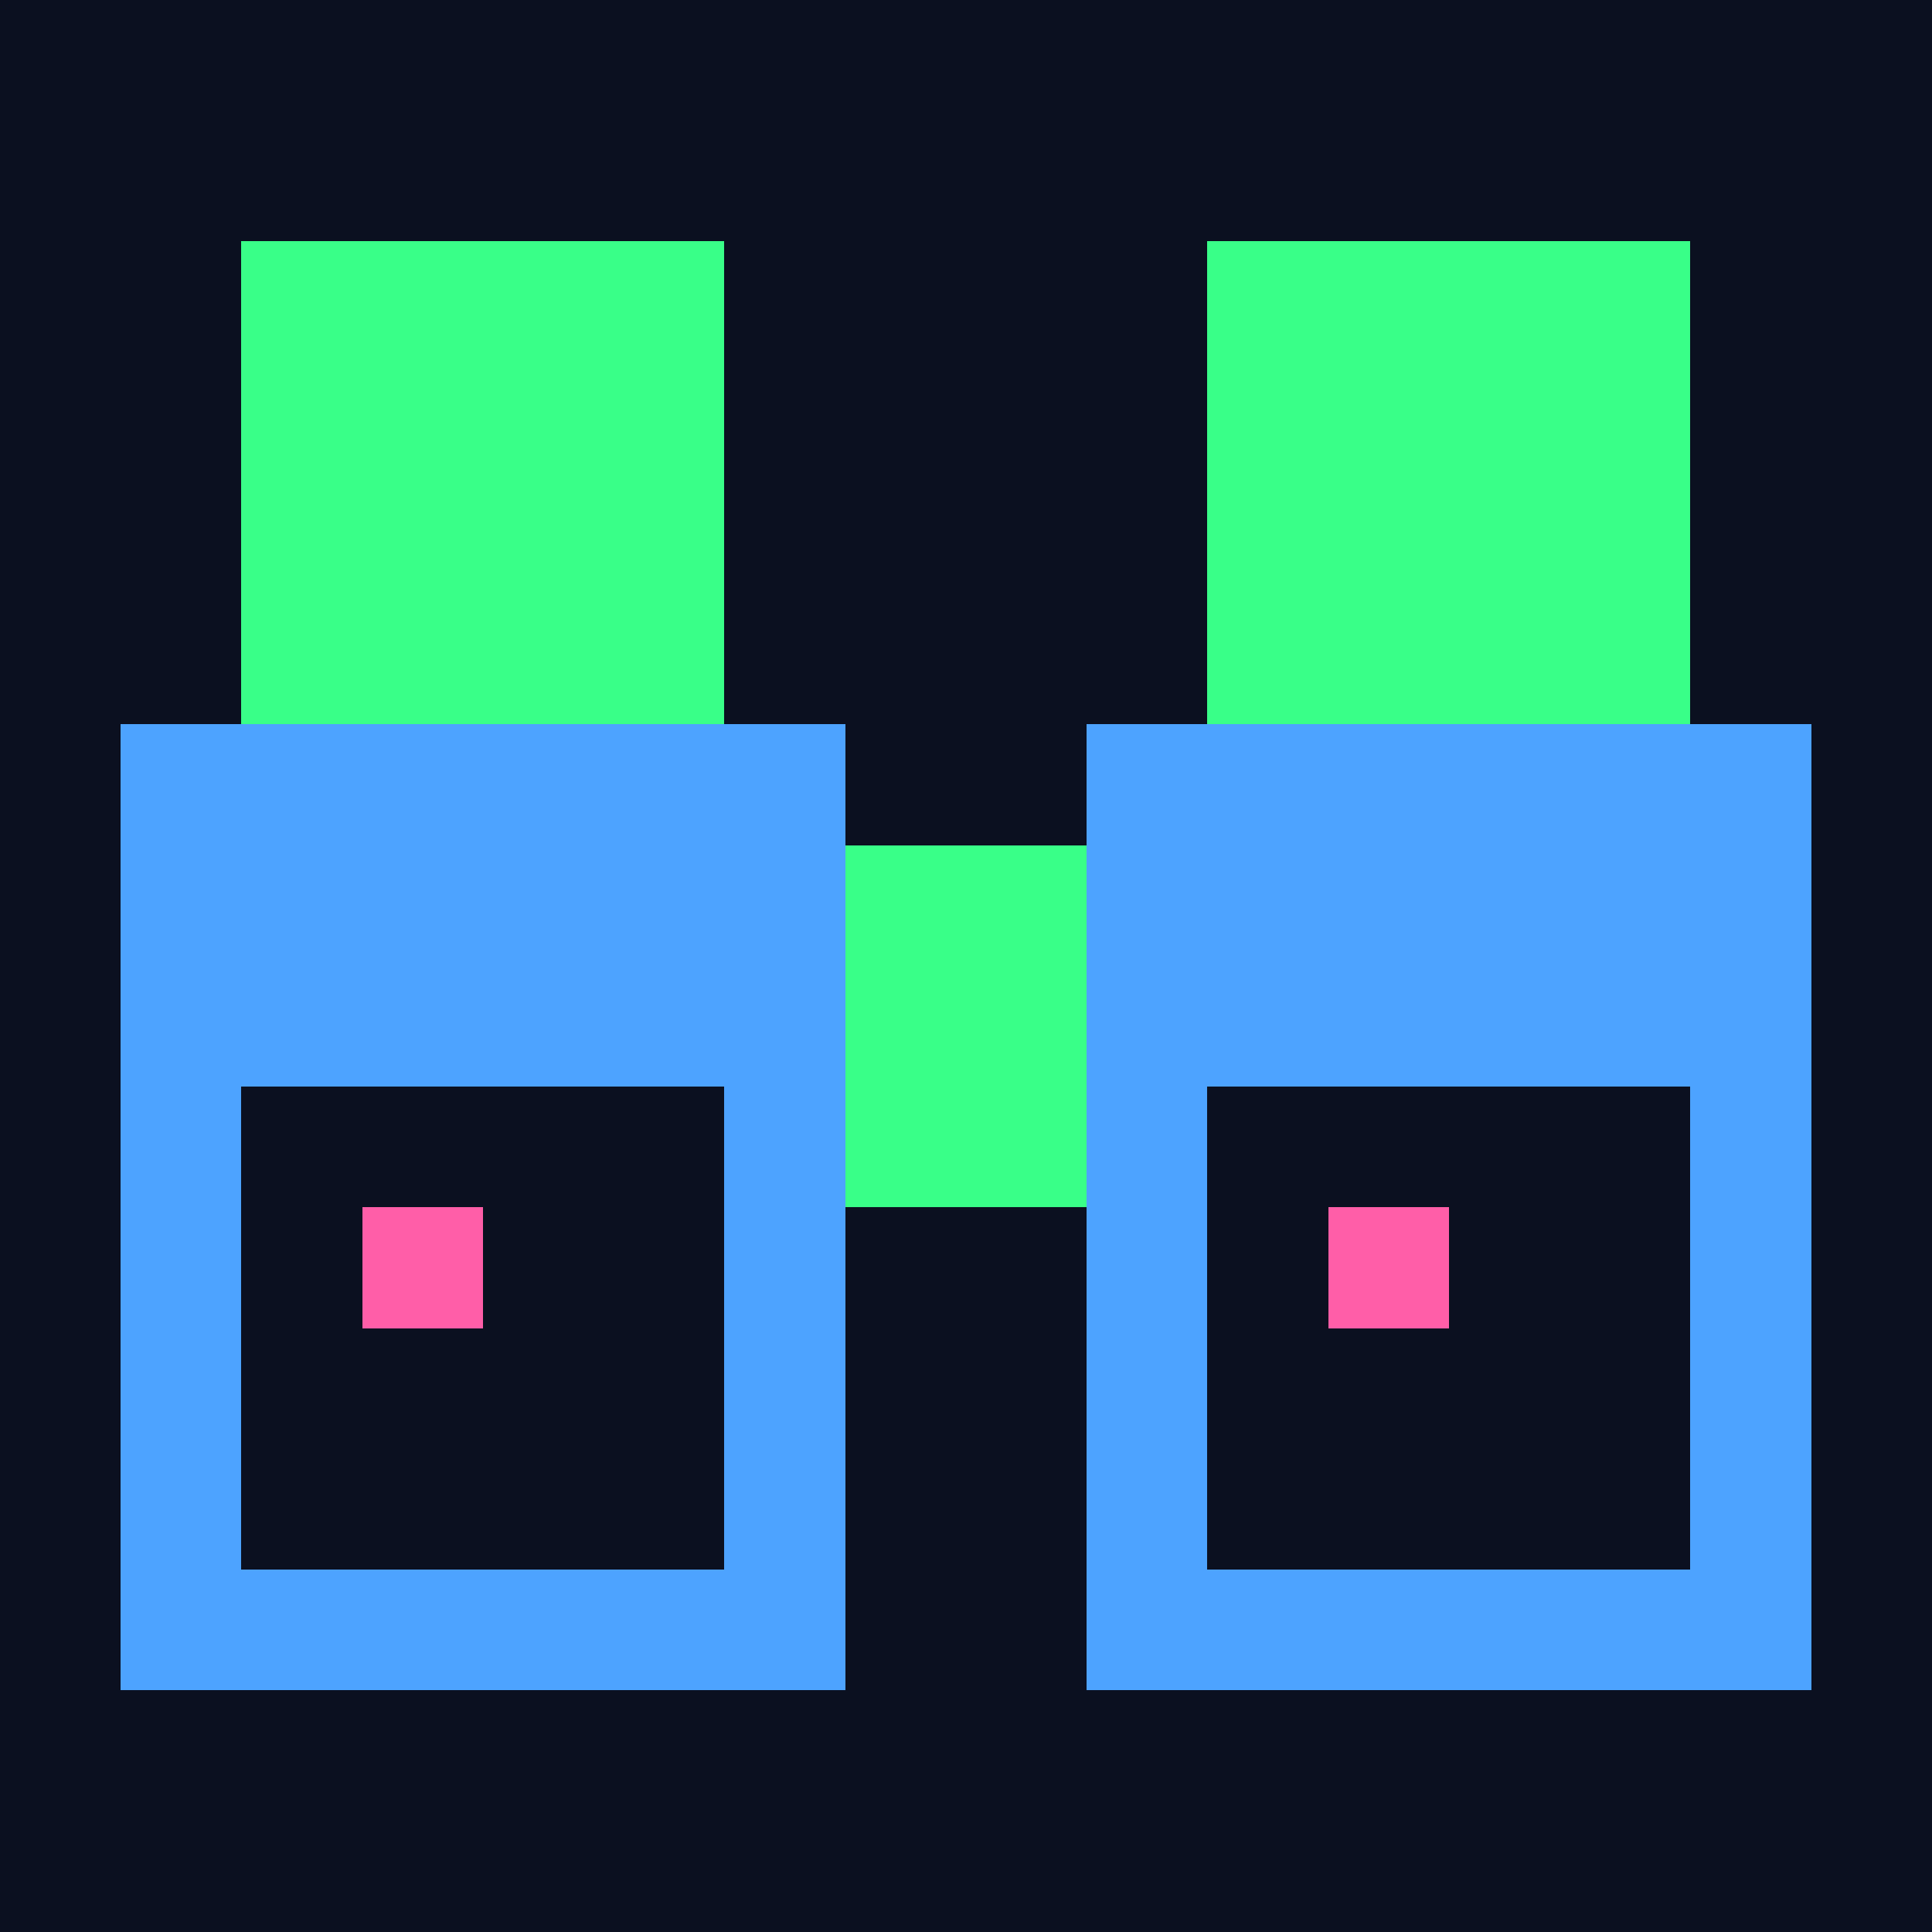
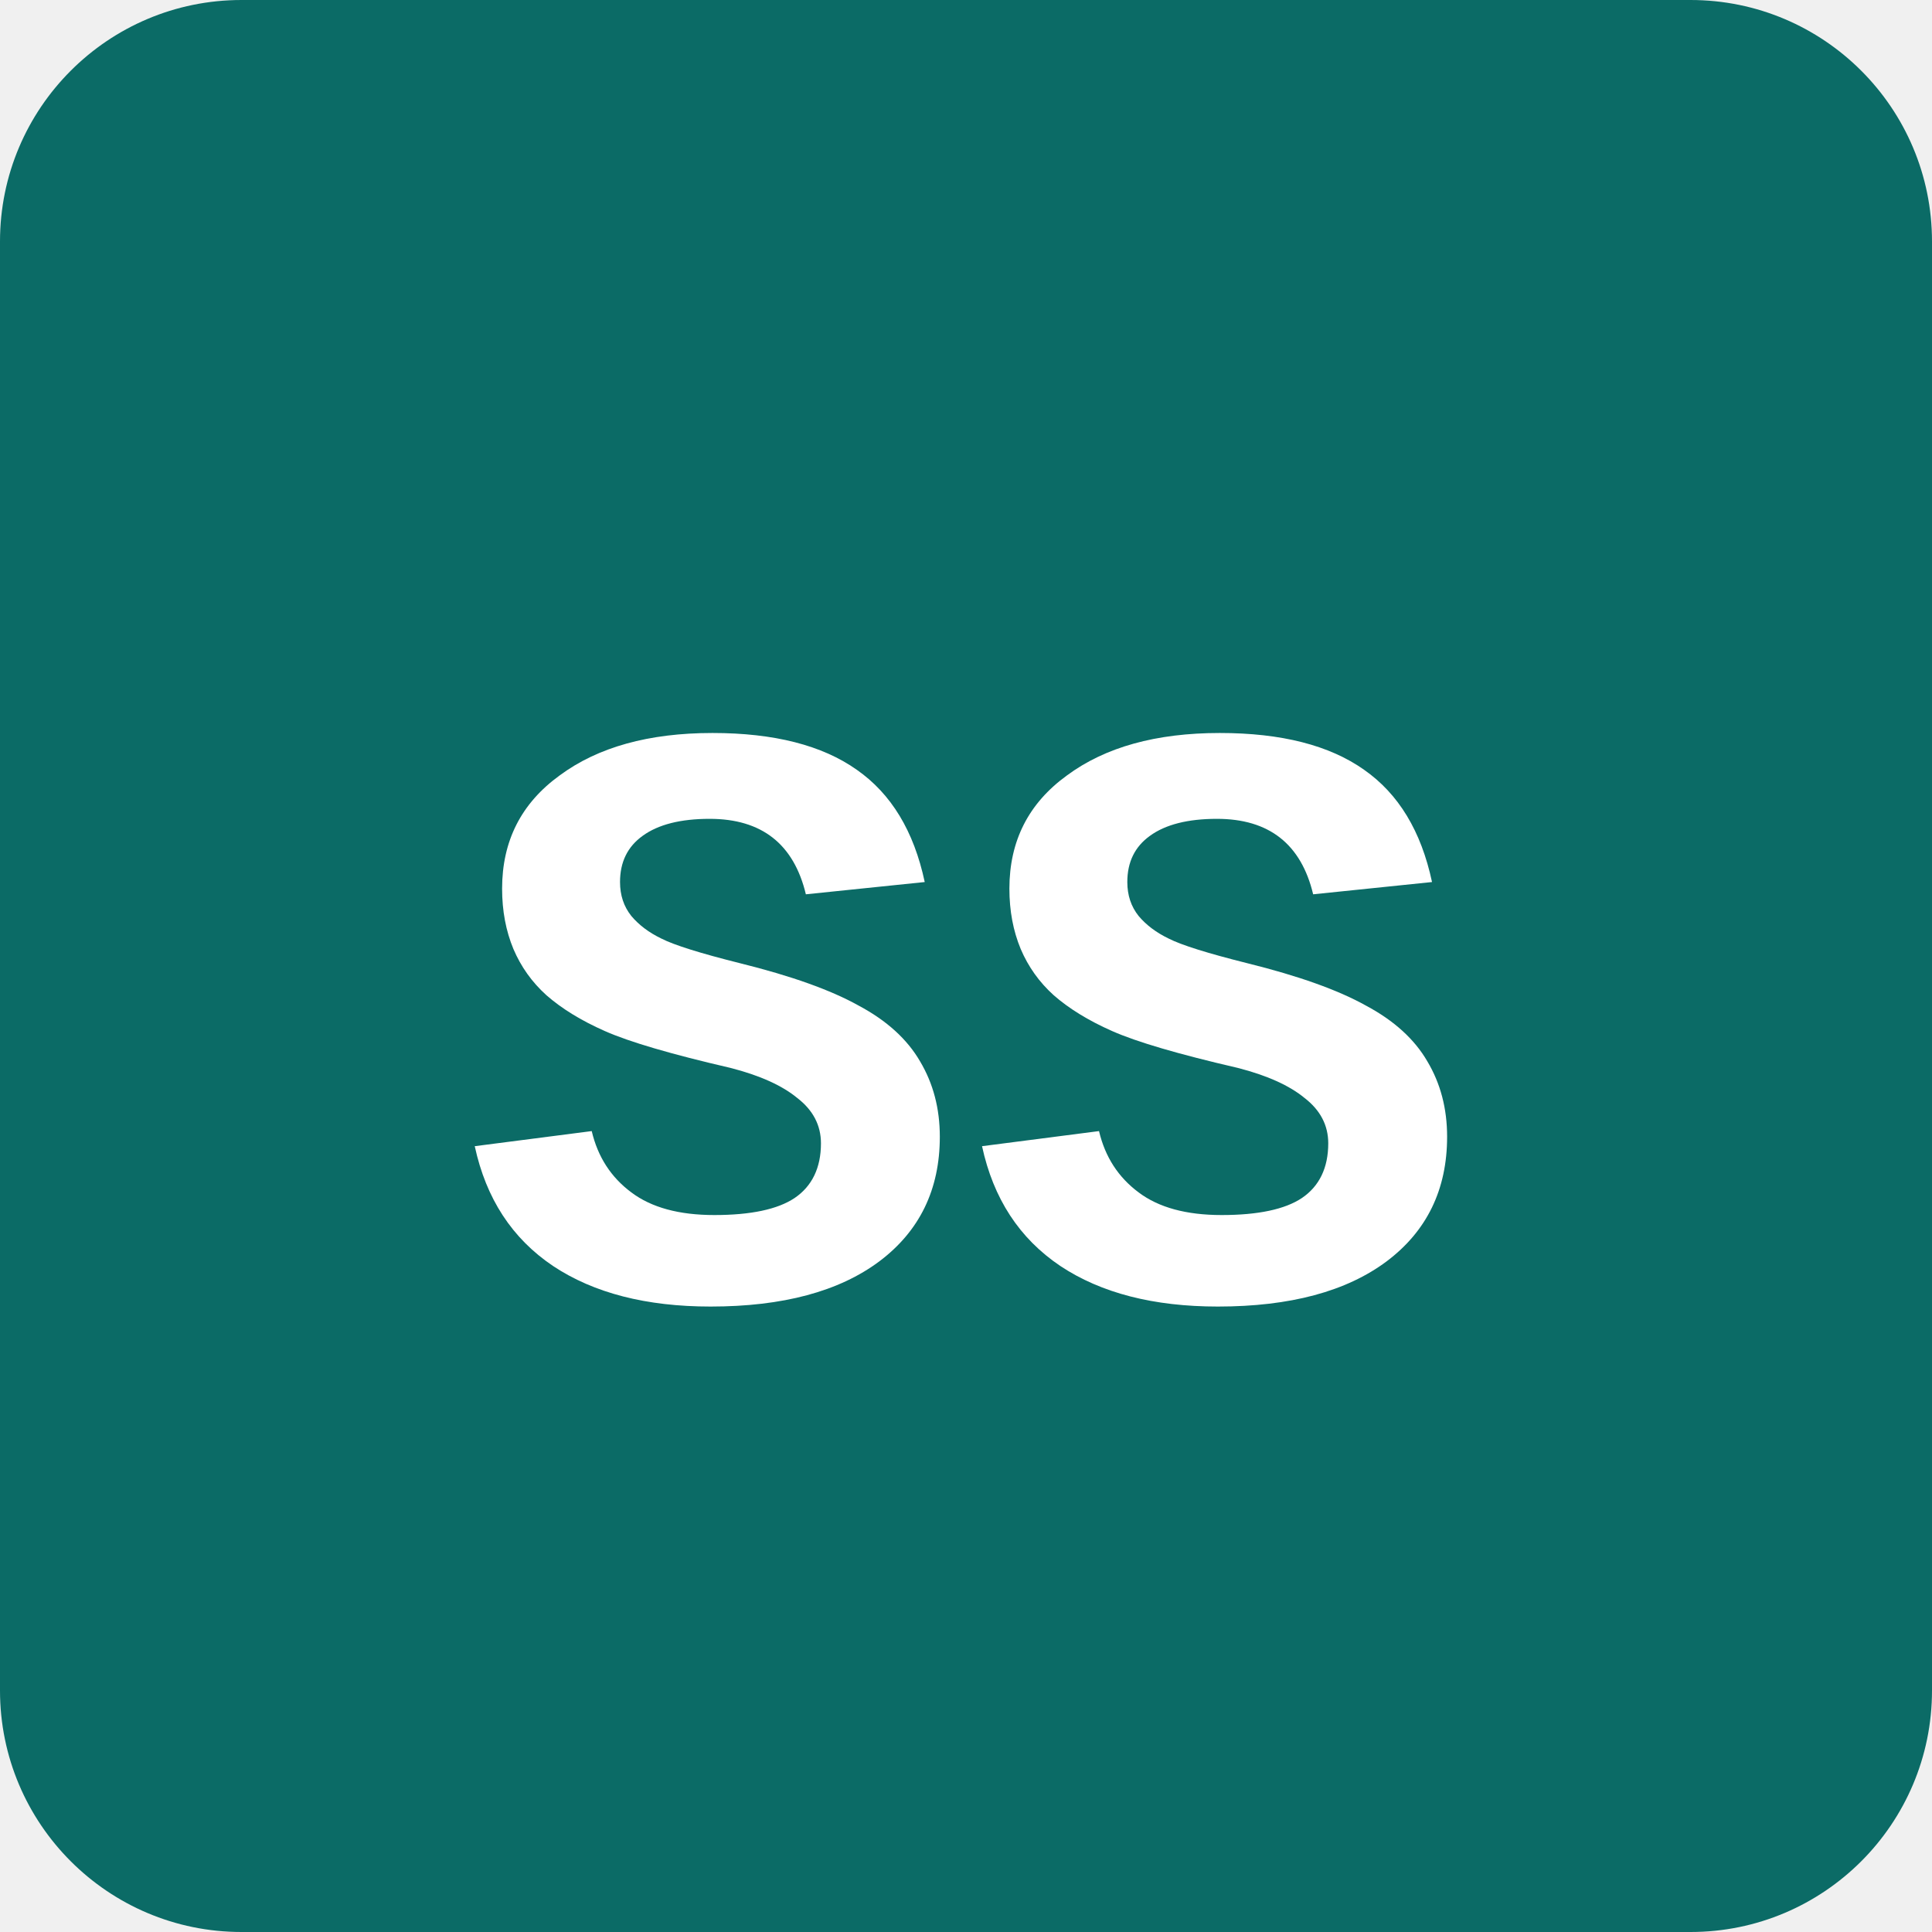
- <svg xmlns="http://www.w3.org/2000/svg" viewBox="0 0 16 16" shape-rendering="crispEdges">
-   <rect width="16" height="16" fill="#0b1020" />
-   <rect x="2" y="2" width="4" height="4" fill="#39ff88" />
-   <rect x="10" y="2" width="4" height="4" fill="#39ff88" />
-   <rect x="1" y="6" width="6" height="8" fill="#4da3ff" />
-   <rect x="9" y="6" width="6" height="8" fill="#4da3ff" />
-   <rect x="7" y="7" width="2" height="3" fill="#39ff88" />
-   <rect x="2" y="9" width="4" height="4" fill="#0b1020" />
-   <rect x="10" y="9" width="4" height="4" fill="#0b1020" />
-   <rect x="3" y="10" width="1" height="1" fill="#ff5ea8" />
-   <rect x="11" y="10" width="1" height="1" fill="#ff5ea8" />
+ <svg xmlns="http://www.w3.org/2000/svg" viewBox="0 0 32 32">
+   <rect width="32" height="32" rx="4" fill="#0b6b66" />
+   <text x="16" y="21.5" text-anchor="middle" font-family="Consolas, 'Courier New', monospace" font-weight="700" font-size="14" fill="#fff">SS</text>
</svg>
